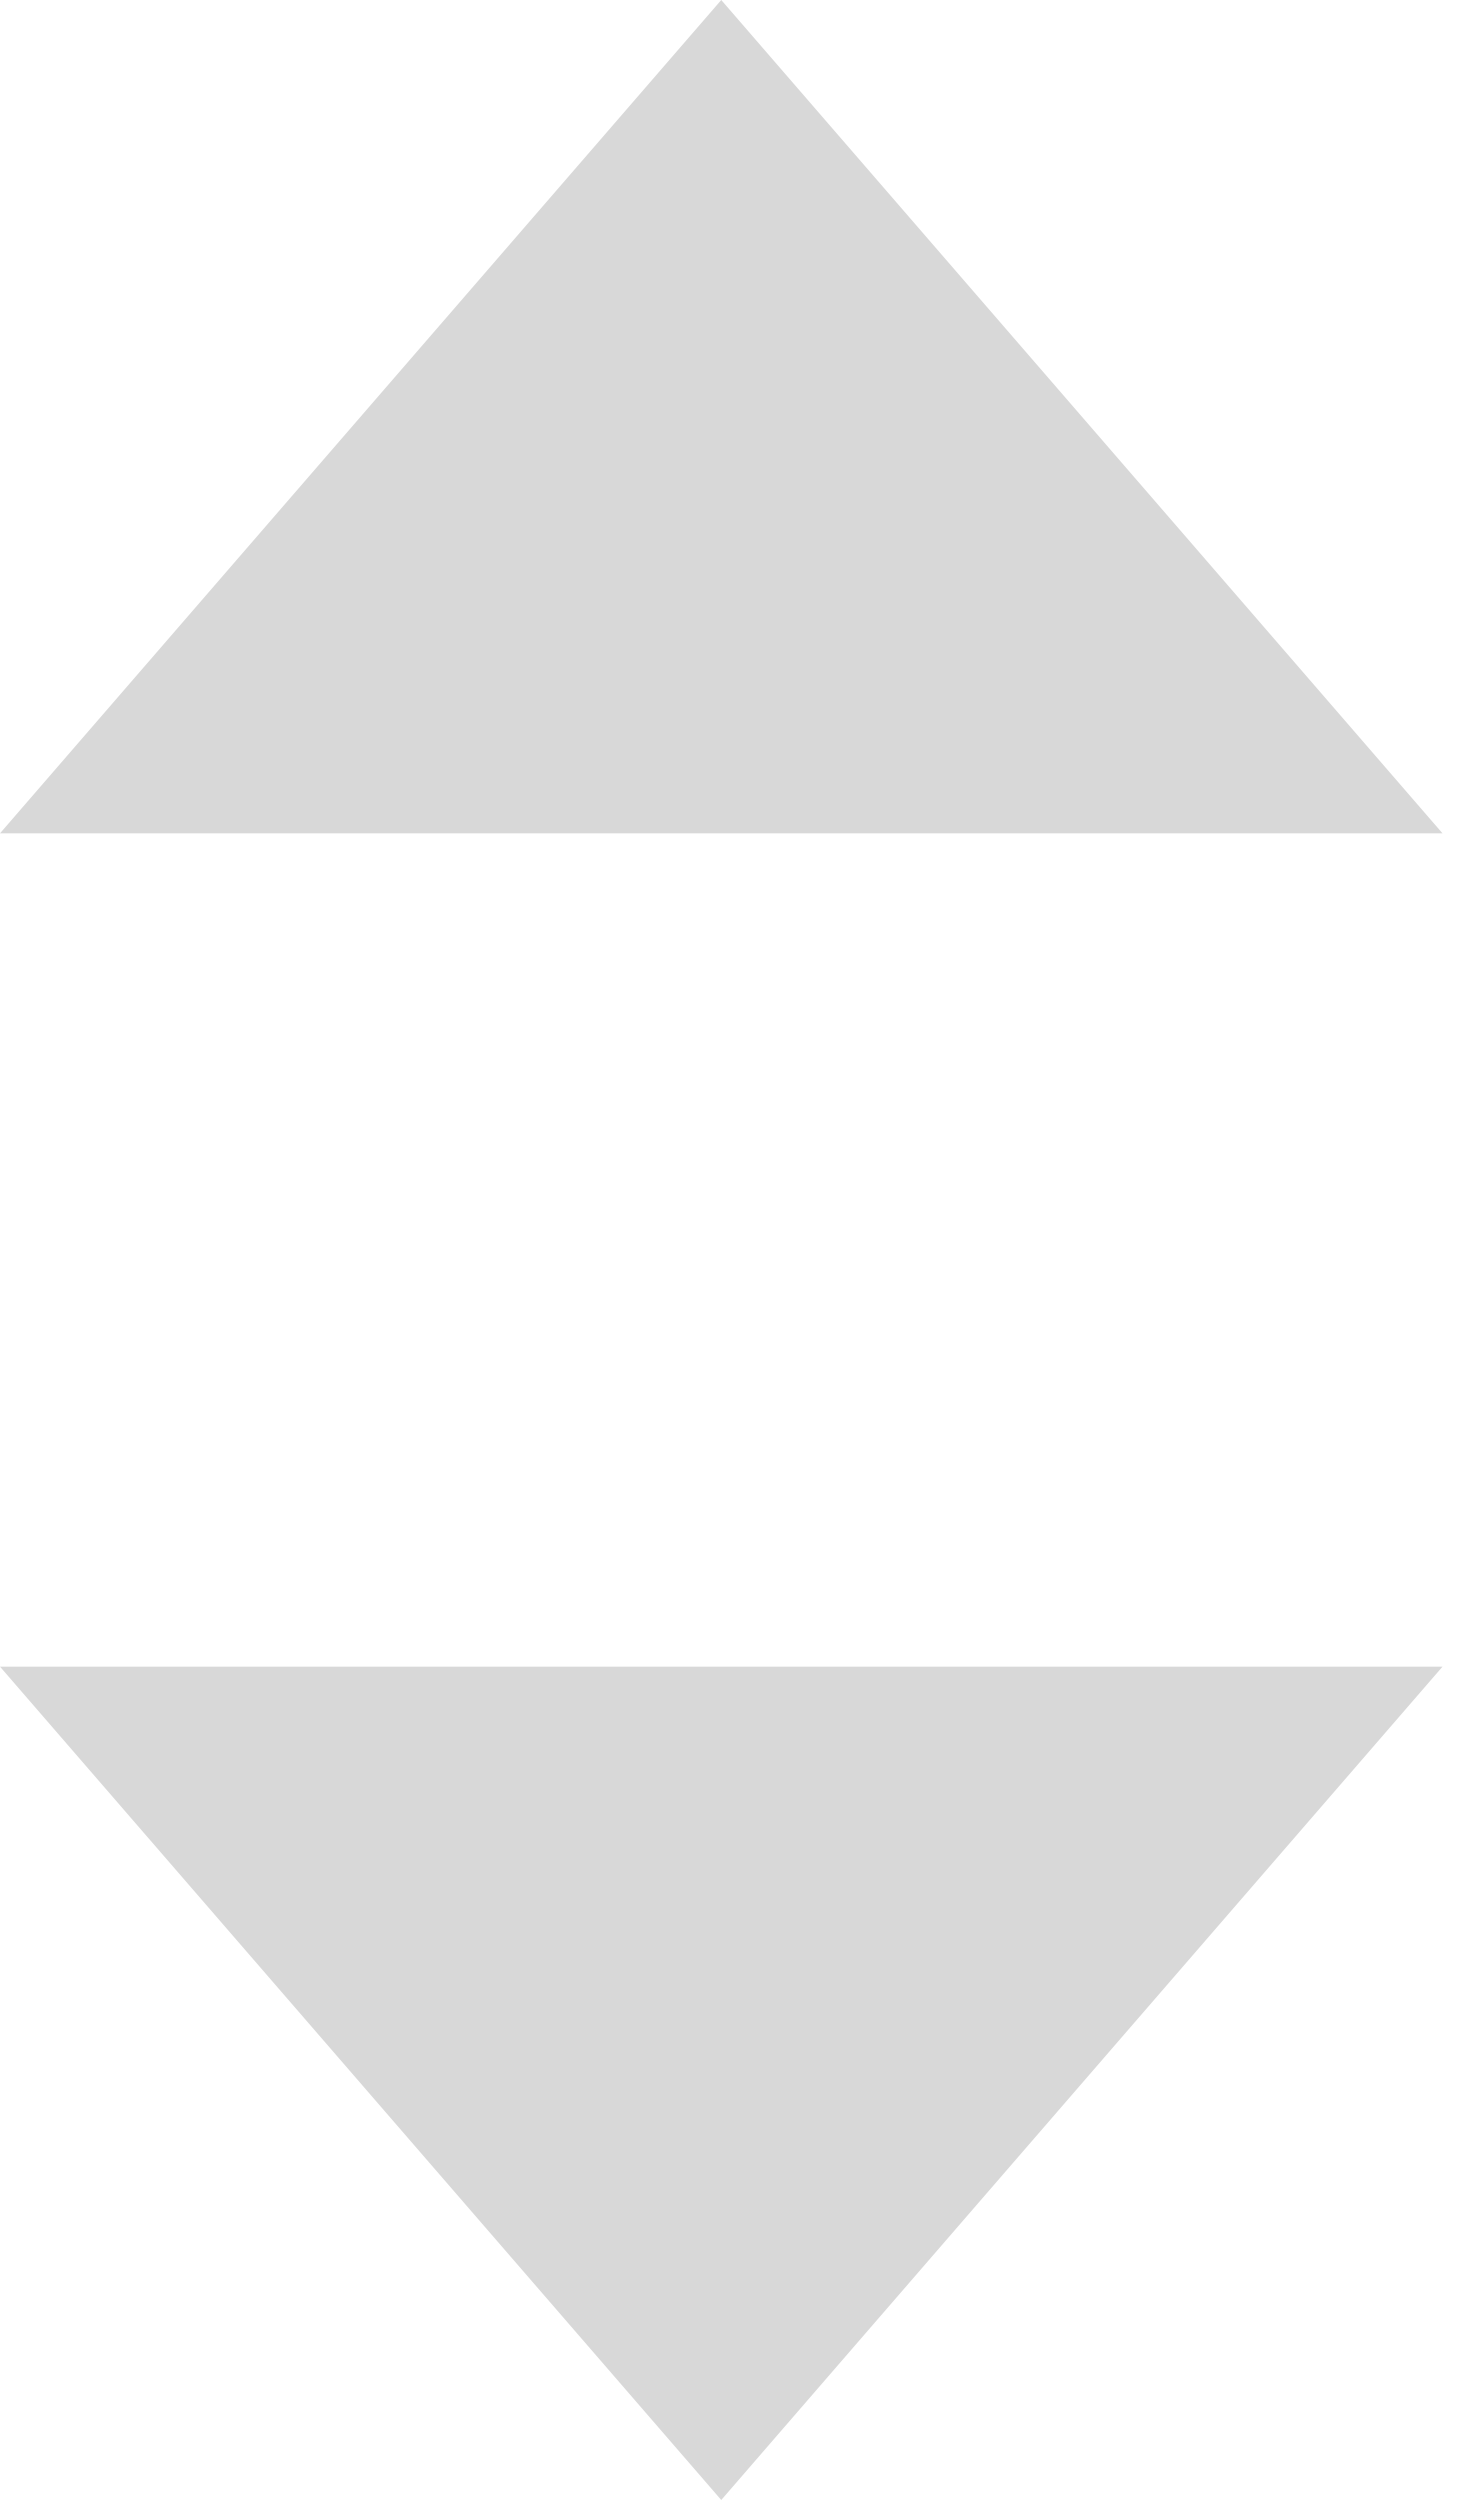
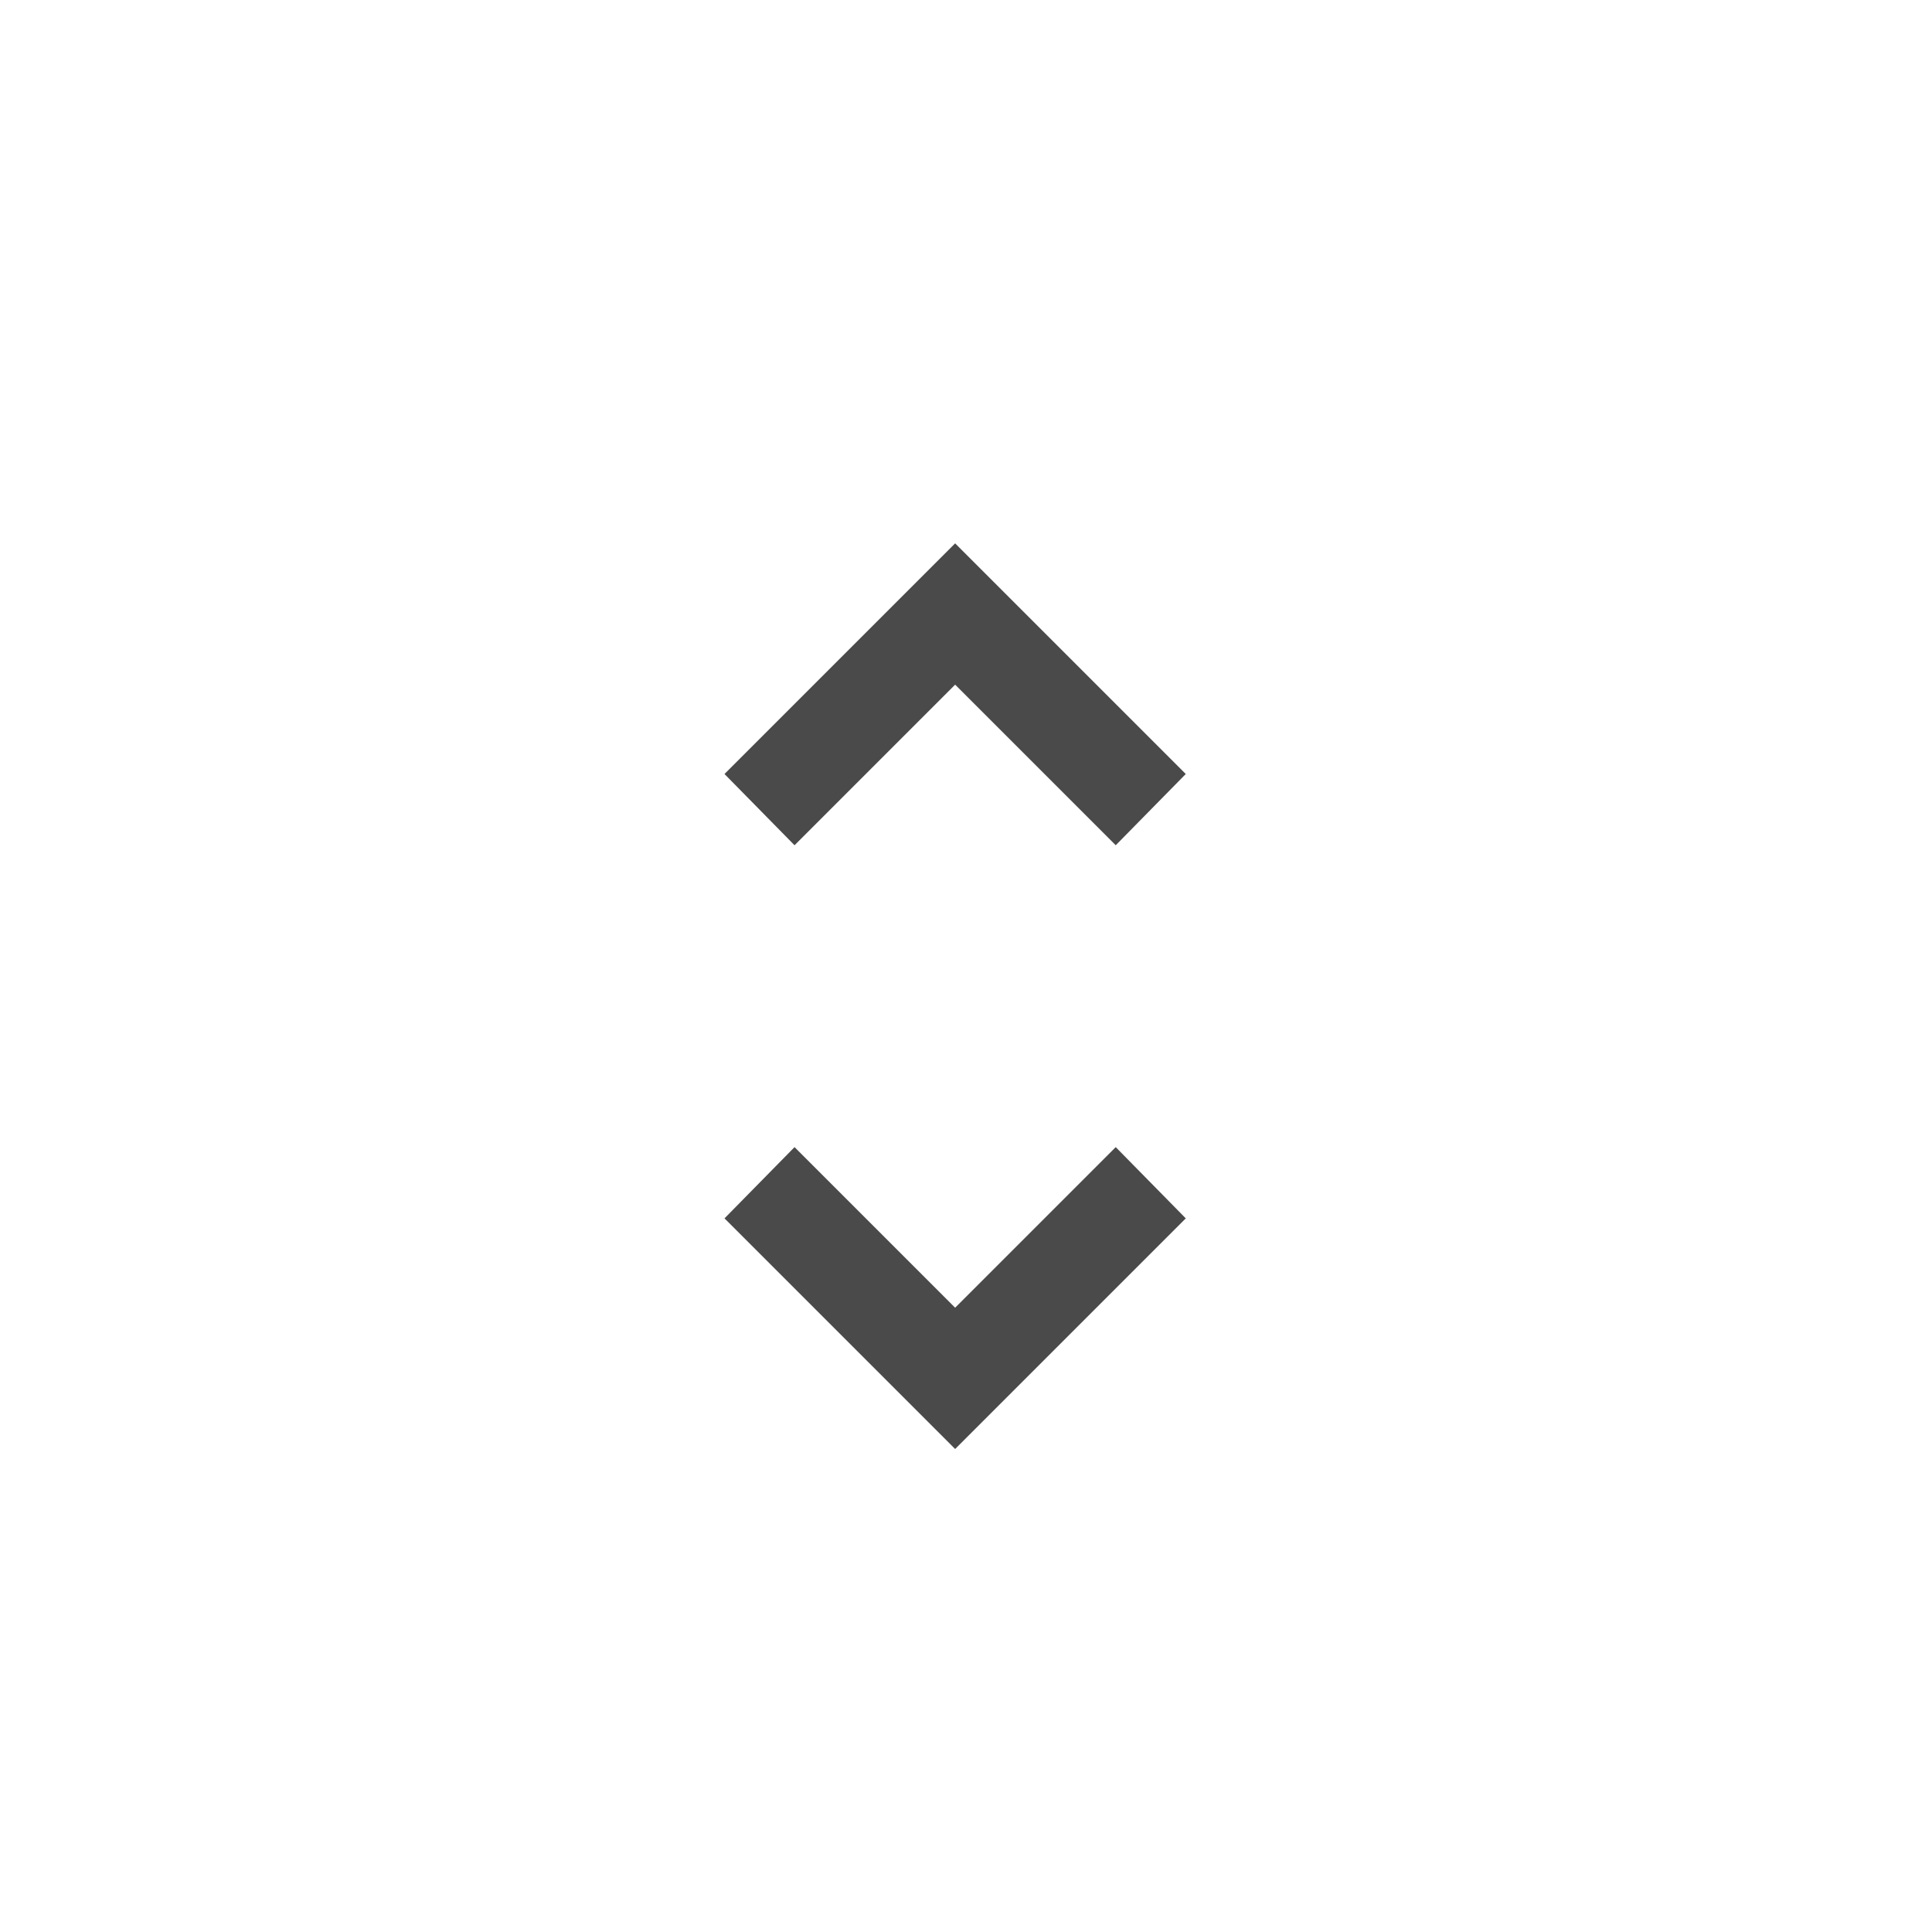
- <svg xmlns="http://www.w3.org/2000/svg" width="7px" height="12px" viewBox="0 0 7 12" version="1.1">
-   <g id="Page-1" stroke="none" stroke-width="1" fill="none" fill-rule="evenodd">
-     <g id="Artboard" fill="#D8D8D8">
-       <polygon id="Triangle" points="3.462 0 6.924 4 0 4" />
-       <polygon id="Triangle" transform="translate(3.461818, 10) scale(1, -1) translate(-3.461818, -10) " points="3.462 8 6.924 12 0 12" />
-     </g>
+ <svg xmlns="http://www.w3.org/2000/svg" width="32px" height="32px" viewBox="0 0 32 32" version="1.1">
+   <defs />
+   <g id="icon-dropdown" stroke="none" stroke-width="1" fill="none" fill-rule="evenodd">
+     <path d="M15.82,21.66 L18.48,19 L19.64,20.18 L15.82,24 L12,20.18 L13.16,19 L15.82,21.66 Z M15.82,11.34 L13.16,14 L12,12.82 L15.82,9 L19.64,12.82 L18.48,14 L15.82,11.34 Z" id="unfold_more---material" fill="#4A4A4A" />
  </g>
</svg>
